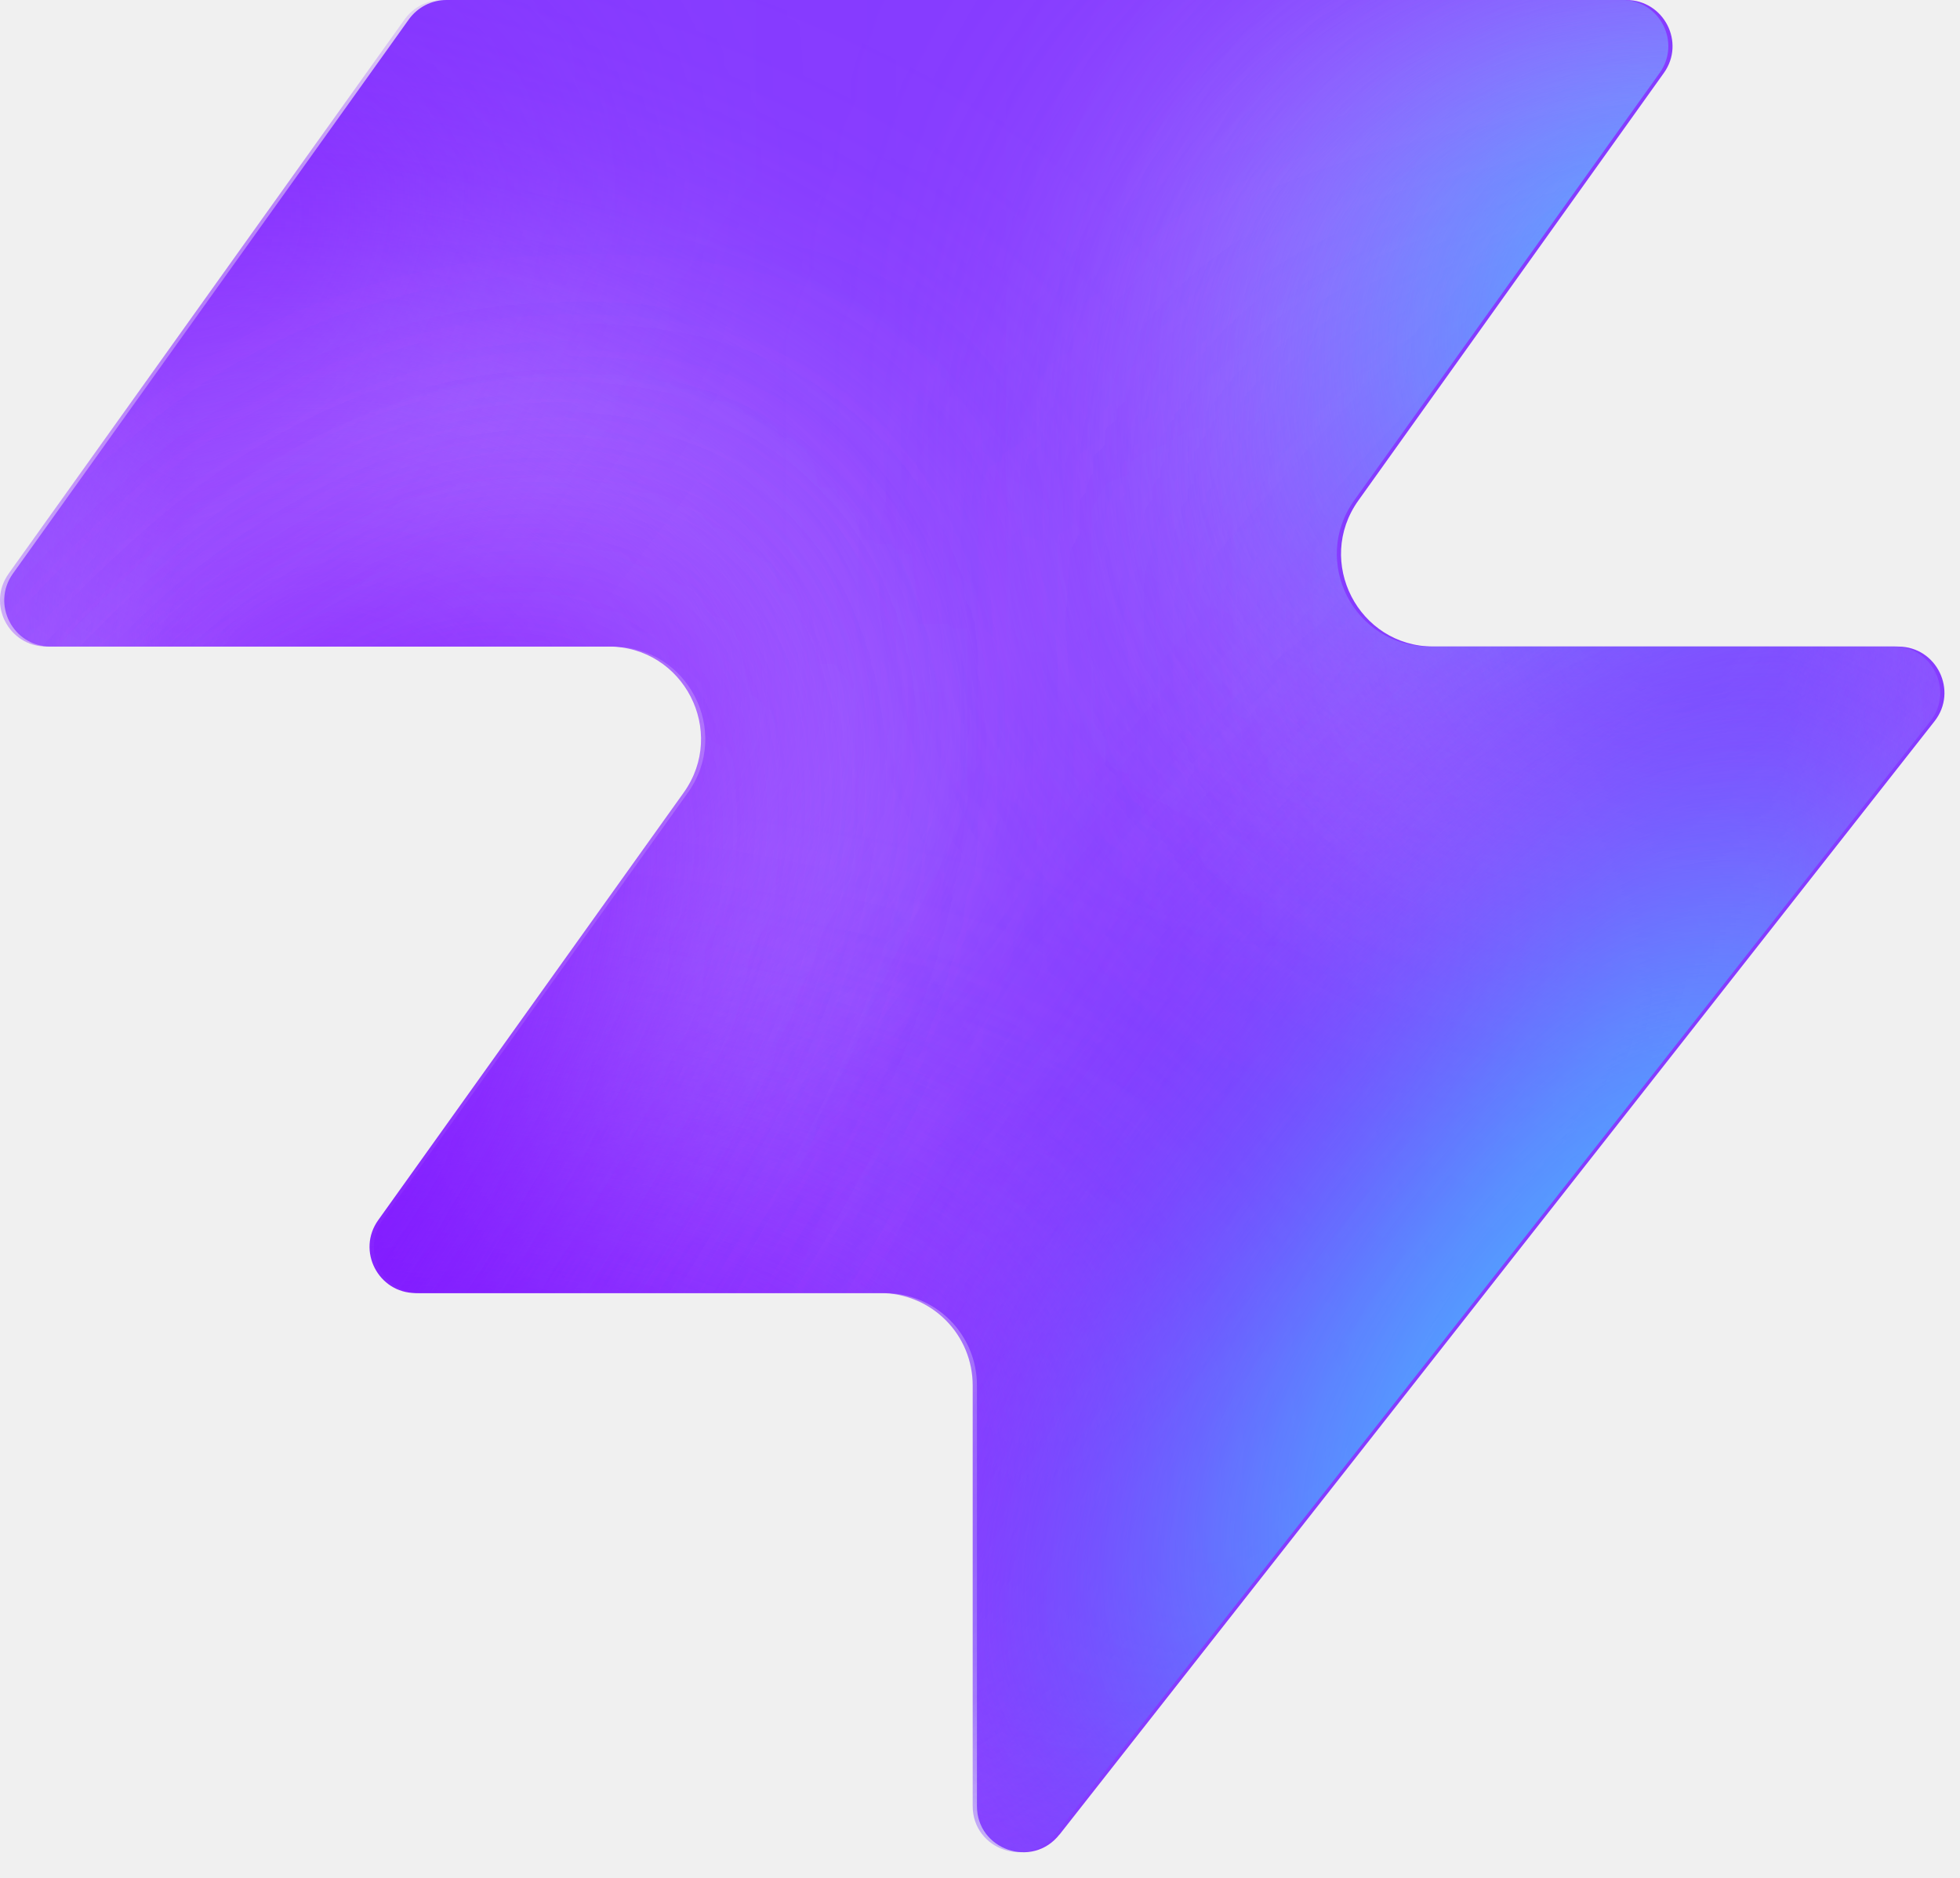
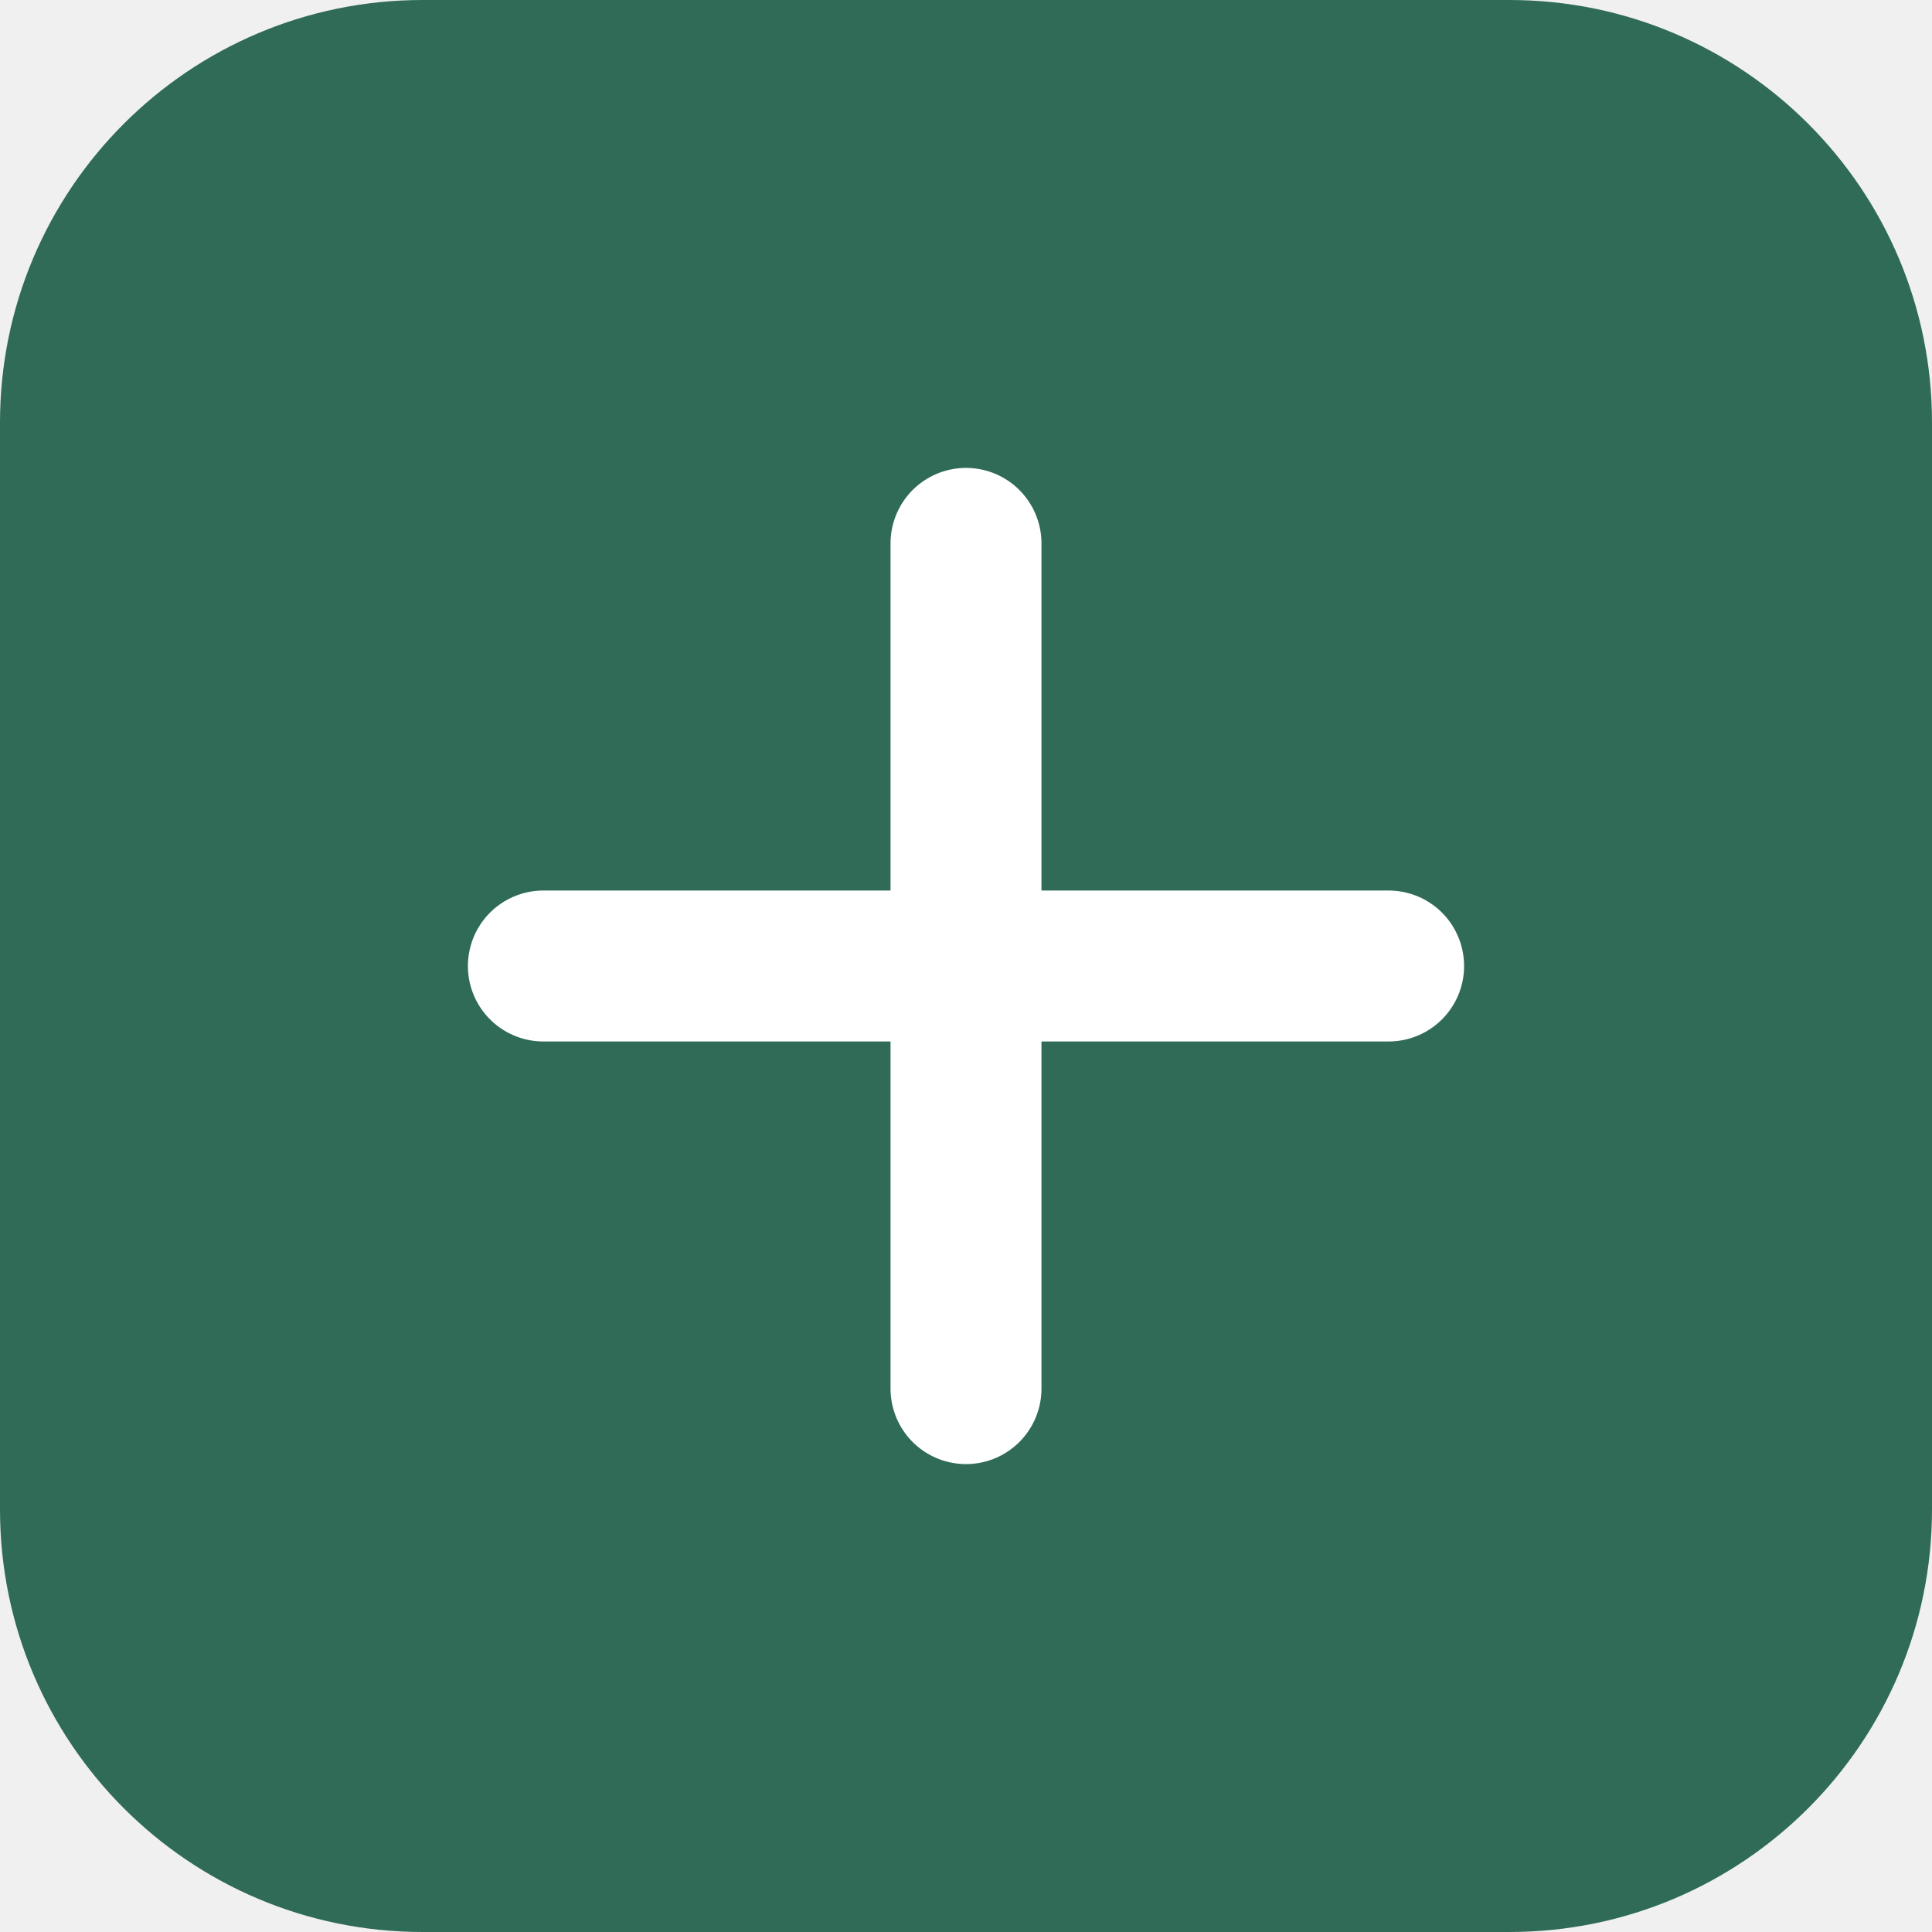
- <svg xmlns="http://www.w3.org/2000/svg" width="48" height="46" fill="none" viewBox="0 0 48 46">
-   <path fill="#863bff" d="M25.946 44.938c-.664.845-2.021.375-2.021-.698V33.937a2.26 2.26 0 0 0-2.262-2.262H10.287c-.92 0-1.456-1.04-.92-1.788l7.48-10.471c1.07-1.497 0-3.578-1.842-3.578H1.237c-.92 0-1.456-1.04-.92-1.788L10.013.474c.214-.297.556-.474.92-.474h28.894c.92 0 1.456 1.04.92 1.788l-7.48 10.471c-1.07 1.498 0 3.579 1.842 3.579h11.377c.943 0 1.473 1.088.89 1.83L25.947 44.94z" style="fill:#863bff;fill:color(display-p3 .525 .23 1);fill-opacity:1" />
-   <mask id="a" width="48" height="46" x="0" y="0" maskUnits="userSpaceOnUse" style="mask-type:alpha">
-     <path fill="#000" d="M25.842 44.938c-.664.844-2.021.375-2.021-.698V33.937a2.26 2.26 0 0 0-2.262-2.262H10.183c-.92 0-1.456-1.04-.92-1.788l7.48-10.471c1.07-1.498 0-3.579-1.842-3.579H1.133c-.92 0-1.456-1.04-.92-1.787L9.91.473c.214-.297.556-.474.92-.474h28.894c.92 0 1.456 1.04.92 1.788l-7.48 10.471c-1.07 1.498 0 3.578 1.842 3.578h11.377c.943 0 1.473 1.088.89 1.832L25.843 44.94z" style="fill:#000;fill-opacity:1" />
-   </mask>
-   <g mask="url(#a)">
-     <g filter="url(#b)">
-       <ellipse cx="5.508" cy="14.704" fill="#ede6ff" rx="5.508" ry="14.704" style="fill:#ede6ff;fill:color(display-p3 .927 .903 1);fill-opacity:1" transform="matrix(.00324 1 1 -.00324 -4.47 31.516)" />
-     </g>
-     <g filter="url(#c)">
-       <ellipse cx="10.399" cy="29.851" fill="#ede6ff" rx="10.399" ry="29.851" style="fill:#ede6ff;fill:color(display-p3 .927 .903 1);fill-opacity:1" transform="matrix(.00324 1 1 -.00324 -39.328 7.883)" />
-     </g>
-     <g filter="url(#d)">
-       <ellipse cx="5.508" cy="30.487" fill="#7e14ff" rx="5.508" ry="30.487" style="fill:#7e14ff;fill:color(display-p3 .492 .077 1);fill-opacity:1" transform="rotate(89.814 -25.913 -14.639)scale(1 -1)" />
-     </g>
-     <g filter="url(#e)">
-       <ellipse cx="5.508" cy="30.599" fill="#7e14ff" rx="5.508" ry="30.599" style="fill:#7e14ff;fill:color(display-p3 .492 .077 1);fill-opacity:1" transform="rotate(89.814 -32.644 -3.334)scale(1 -1)" />
-     </g>
-     <g filter="url(#f)">
-       <ellipse cx="5.508" cy="30.599" fill="#7e14ff" rx="5.508" ry="30.599" style="fill:#7e14ff;fill:color(display-p3 .492 .077 1);fill-opacity:1" transform="matrix(.00324 1 1 -.00324 -34.34 30.47)" />
-     </g>
-     <g filter="url(#g)">
-       <ellipse cx="14.072" cy="22.078" fill="#ede6ff" rx="14.072" ry="22.078" style="fill:#ede6ff;fill:color(display-p3 .927 .903 1);fill-opacity:1" transform="rotate(93.35 24.506 48.493)scale(-1 1)" />
-     </g>
-     <g filter="url(#h)">
-       <ellipse cx="3.47" cy="21.501" fill="#7e14ff" rx="3.47" ry="21.501" style="fill:#7e14ff;fill:color(display-p3 .492 .077 1);fill-opacity:1" transform="rotate(89.009 28.708 47.59)scale(-1 1)" />
-     </g>
-     <g filter="url(#i)">
-       <ellipse cx="3.47" cy="21.501" fill="#7e14ff" rx="3.47" ry="21.501" style="fill:#7e14ff;fill:color(display-p3 .492 .077 1);fill-opacity:1" transform="rotate(89.009 28.708 47.59)scale(-1 1)" />
-     </g>
-     <g filter="url(#j)">
-       <ellipse cx=".387" cy="8.972" fill="#7e14ff" rx="4.407" ry="29.108" style="fill:#7e14ff;fill:color(display-p3 .492 .077 1);fill-opacity:1" transform="rotate(39.51 .387 8.972)" />
-     </g>
-     <g filter="url(#k)">
-       <ellipse cx="47.523" cy="-6.092" fill="#7e14ff" rx="4.407" ry="29.108" style="fill:#7e14ff;fill:color(display-p3 .492 .077 1);fill-opacity:1" transform="rotate(37.892 47.523 -6.092)" />
-     </g>
-     <g filter="url(#l)">
-       <ellipse cx="41.412" cy="6.333" fill="#47bfff" rx="5.971" ry="9.665" style="fill:#47bfff;fill:color(display-p3 .28 .748 1);fill-opacity:1" transform="rotate(37.892 41.412 6.333)" />
-     </g>
-     <g filter="url(#m)">
-       <ellipse cx="-1.879" cy="38.332" fill="#7e14ff" rx="4.407" ry="29.108" style="fill:#7e14ff;fill:color(display-p3 .492 .077 1);fill-opacity:1" transform="rotate(37.892 -1.88 38.332)" />
-     </g>
-     <g filter="url(#n)">
-       <ellipse cx="-1.879" cy="38.332" fill="#7e14ff" rx="4.407" ry="29.108" style="fill:#7e14ff;fill:color(display-p3 .492 .077 1);fill-opacity:1" transform="rotate(37.892 -1.88 38.332)" />
-     </g>
-     <g filter="url(#o)">
-       <ellipse cx="35.651" cy="29.907" fill="#7e14ff" rx="4.407" ry="29.108" style="fill:#7e14ff;fill:color(display-p3 .492 .077 1);fill-opacity:1" transform="rotate(37.892 35.651 29.907)" />
-     </g>
-     <g filter="url(#p)">
-       <ellipse cx="38.418" cy="32.4" fill="#47bfff" rx="5.971" ry="15.297" style="fill:#47bfff;fill:color(display-p3 .28 .748 1);fill-opacity:1" transform="rotate(37.892 38.418 32.4)" />
-     </g>
-   </g>
-   <defs>
-     <filter id="b" width="60.045" height="41.654" x="-19.77" y="16.149" color-interpolation-filters="sRGB" filterUnits="userSpaceOnUse">
-       <feFlood flood-opacity="0" result="BackgroundImageFix" />
-       <feBlend in="SourceGraphic" in2="BackgroundImageFix" result="shape" />
-       <feGaussianBlur result="effect1_foregroundBlur_2002_17158" stdDeviation="7.659" />
-     </filter>
-     <filter id="c" width="90.34" height="51.437" x="-54.613" y="-7.533" color-interpolation-filters="sRGB" filterUnits="userSpaceOnUse">
-       <feFlood flood-opacity="0" result="BackgroundImageFix" />
-       <feBlend in="SourceGraphic" in2="BackgroundImageFix" result="shape" />
-       <feGaussianBlur result="effect1_foregroundBlur_2002_17158" stdDeviation="7.659" />
-     </filter>
-     <filter id="d" width="79.355" height="29.4" x="-49.64" y="2.03" color-interpolation-filters="sRGB" filterUnits="userSpaceOnUse">
-       <feFlood flood-opacity="0" result="BackgroundImageFix" />
-       <feBlend in="SourceGraphic" in2="BackgroundImageFix" result="shape" />
-       <feGaussianBlur result="effect1_foregroundBlur_2002_17158" stdDeviation="4.596" />
-     </filter>
-     <filter id="e" width="79.579" height="29.4" x="-45.045" y="20.029" color-interpolation-filters="sRGB" filterUnits="userSpaceOnUse">
-       <feFlood flood-opacity="0" result="BackgroundImageFix" />
-       <feBlend in="SourceGraphic" in2="BackgroundImageFix" result="shape" />
-       <feGaussianBlur result="effect1_foregroundBlur_2002_17158" stdDeviation="4.596" />
-     </filter>
-     <filter id="f" width="79.579" height="29.4" x="-43.513" y="21.178" color-interpolation-filters="sRGB" filterUnits="userSpaceOnUse">
-       <feFlood flood-opacity="0" result="BackgroundImageFix" />
-       <feBlend in="SourceGraphic" in2="BackgroundImageFix" result="shape" />
-       <feGaussianBlur result="effect1_foregroundBlur_2002_17158" stdDeviation="4.596" />
-     </filter>
-     <filter id="g" width="74.749" height="58.852" x="15.756" y="-17.901" color-interpolation-filters="sRGB" filterUnits="userSpaceOnUse">
-       <feFlood flood-opacity="0" result="BackgroundImageFix" />
-       <feBlend in="SourceGraphic" in2="BackgroundImageFix" result="shape" />
-       <feGaussianBlur result="effect1_foregroundBlur_2002_17158" stdDeviation="7.659" />
-     </filter>
-     <filter id="h" width="61.377" height="25.362" x="23.548" y="2.284" color-interpolation-filters="sRGB" filterUnits="userSpaceOnUse">
-       <feFlood flood-opacity="0" result="BackgroundImageFix" />
-       <feBlend in="SourceGraphic" in2="BackgroundImageFix" result="shape" />
-       <feGaussianBlur result="effect1_foregroundBlur_2002_17158" stdDeviation="4.596" />
-     </filter>
-     <filter id="i" width="61.377" height="25.362" x="23.548" y="2.284" color-interpolation-filters="sRGB" filterUnits="userSpaceOnUse">
-       <feFlood flood-opacity="0" result="BackgroundImageFix" />
-       <feBlend in="SourceGraphic" in2="BackgroundImageFix" result="shape" />
-       <feGaussianBlur result="effect1_foregroundBlur_2002_17158" stdDeviation="4.596" />
-     </filter>
-     <filter id="j" width="56.045" height="63.649" x="-27.636" y="-22.853" color-interpolation-filters="sRGB" filterUnits="userSpaceOnUse">
-       <feFlood flood-opacity="0" result="BackgroundImageFix" />
-       <feBlend in="SourceGraphic" in2="BackgroundImageFix" result="shape" />
-       <feGaussianBlur result="effect1_foregroundBlur_2002_17158" stdDeviation="4.596" />
-     </filter>
-     <filter id="k" width="54.814" height="64.646" x="20.116" y="-38.415" color-interpolation-filters="sRGB" filterUnits="userSpaceOnUse">
-       <feFlood flood-opacity="0" result="BackgroundImageFix" />
-       <feBlend in="SourceGraphic" in2="BackgroundImageFix" result="shape" />
-       <feGaussianBlur result="effect1_foregroundBlur_2002_17158" stdDeviation="4.596" />
-     </filter>
-     <filter id="l" width="33.541" height="35.313" x="24.641" y="-11.323" color-interpolation-filters="sRGB" filterUnits="userSpaceOnUse">
-       <feFlood flood-opacity="0" result="BackgroundImageFix" />
-       <feBlend in="SourceGraphic" in2="BackgroundImageFix" result="shape" />
-       <feGaussianBlur result="effect1_foregroundBlur_2002_17158" stdDeviation="4.596" />
-     </filter>
-     <filter id="m" width="54.814" height="64.646" x="-29.286" y="6.009" color-interpolation-filters="sRGB" filterUnits="userSpaceOnUse">
-       <feFlood flood-opacity="0" result="BackgroundImageFix" />
-       <feBlend in="SourceGraphic" in2="BackgroundImageFix" result="shape" />
-       <feGaussianBlur result="effect1_foregroundBlur_2002_17158" stdDeviation="4.596" />
-     </filter>
-     <filter id="n" width="54.814" height="64.646" x="-29.286" y="6.009" color-interpolation-filters="sRGB" filterUnits="userSpaceOnUse">
-       <feFlood flood-opacity="0" result="BackgroundImageFix" />
-       <feBlend in="SourceGraphic" in2="BackgroundImageFix" result="shape" />
-       <feGaussianBlur result="effect1_foregroundBlur_2002_17158" stdDeviation="4.596" />
-     </filter>
-     <filter id="o" width="54.814" height="64.646" x="8.244" y="-2.416" color-interpolation-filters="sRGB" filterUnits="userSpaceOnUse">
-       <feFlood flood-opacity="0" result="BackgroundImageFix" />
-       <feBlend in="SourceGraphic" in2="BackgroundImageFix" result="shape" />
-       <feGaussianBlur result="effect1_foregroundBlur_2002_17158" stdDeviation="4.596" />
-     </filter>
-     <filter id="p" width="39.409" height="43.623" x="18.713" y="10.588" color-interpolation-filters="sRGB" filterUnits="userSpaceOnUse">
-       <feFlood flood-opacity="0" result="BackgroundImageFix" />
-       <feBlend in="SourceGraphic" in2="BackgroundImageFix" result="shape" />
-       <feGaussianBlur result="effect1_foregroundBlur_2002_17158" stdDeviation="4.596" />
-     </filter>
-   </defs>
+ <svg xmlns="http://www.w3.org/2000/svg" width="32" height="32" viewBox="0 0 32 32">
+   <rect width="32" height="32" rx="7" fill="#2F6B57" />
+   <path d="M16 9v14M9 16h14" stroke="#fff" stroke-width="2.5" stroke-linecap="round" />
</svg>
